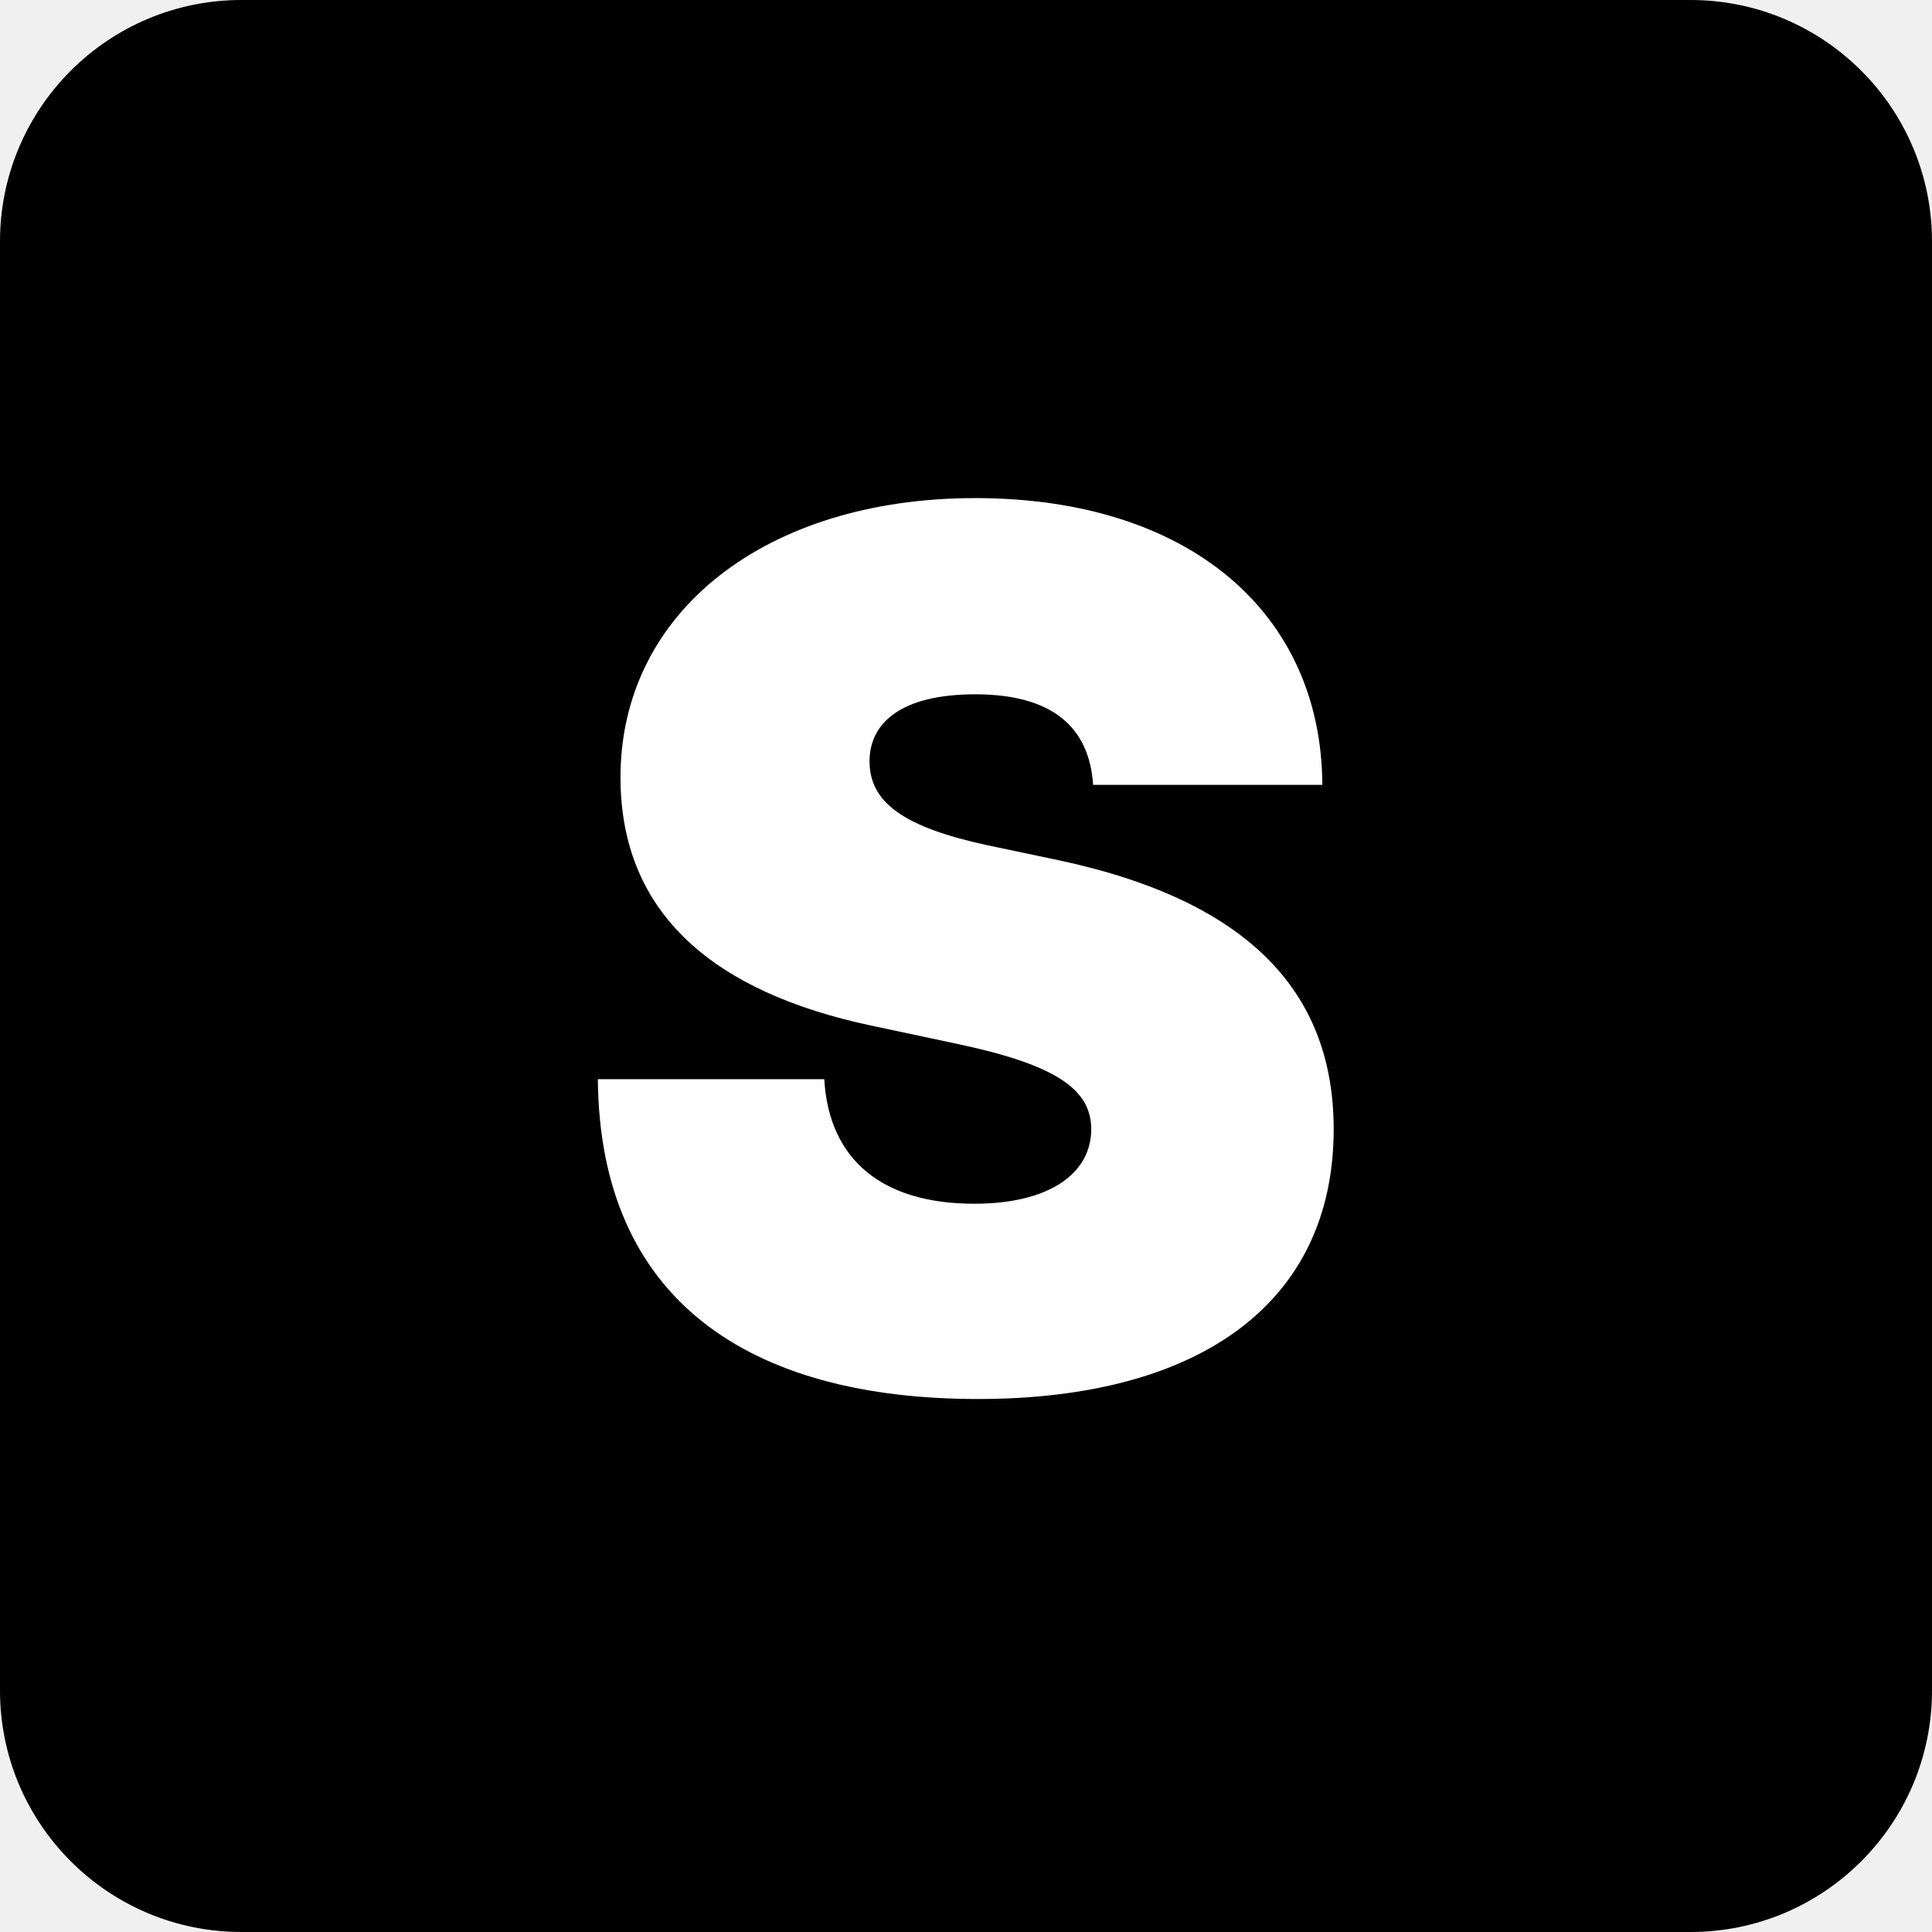
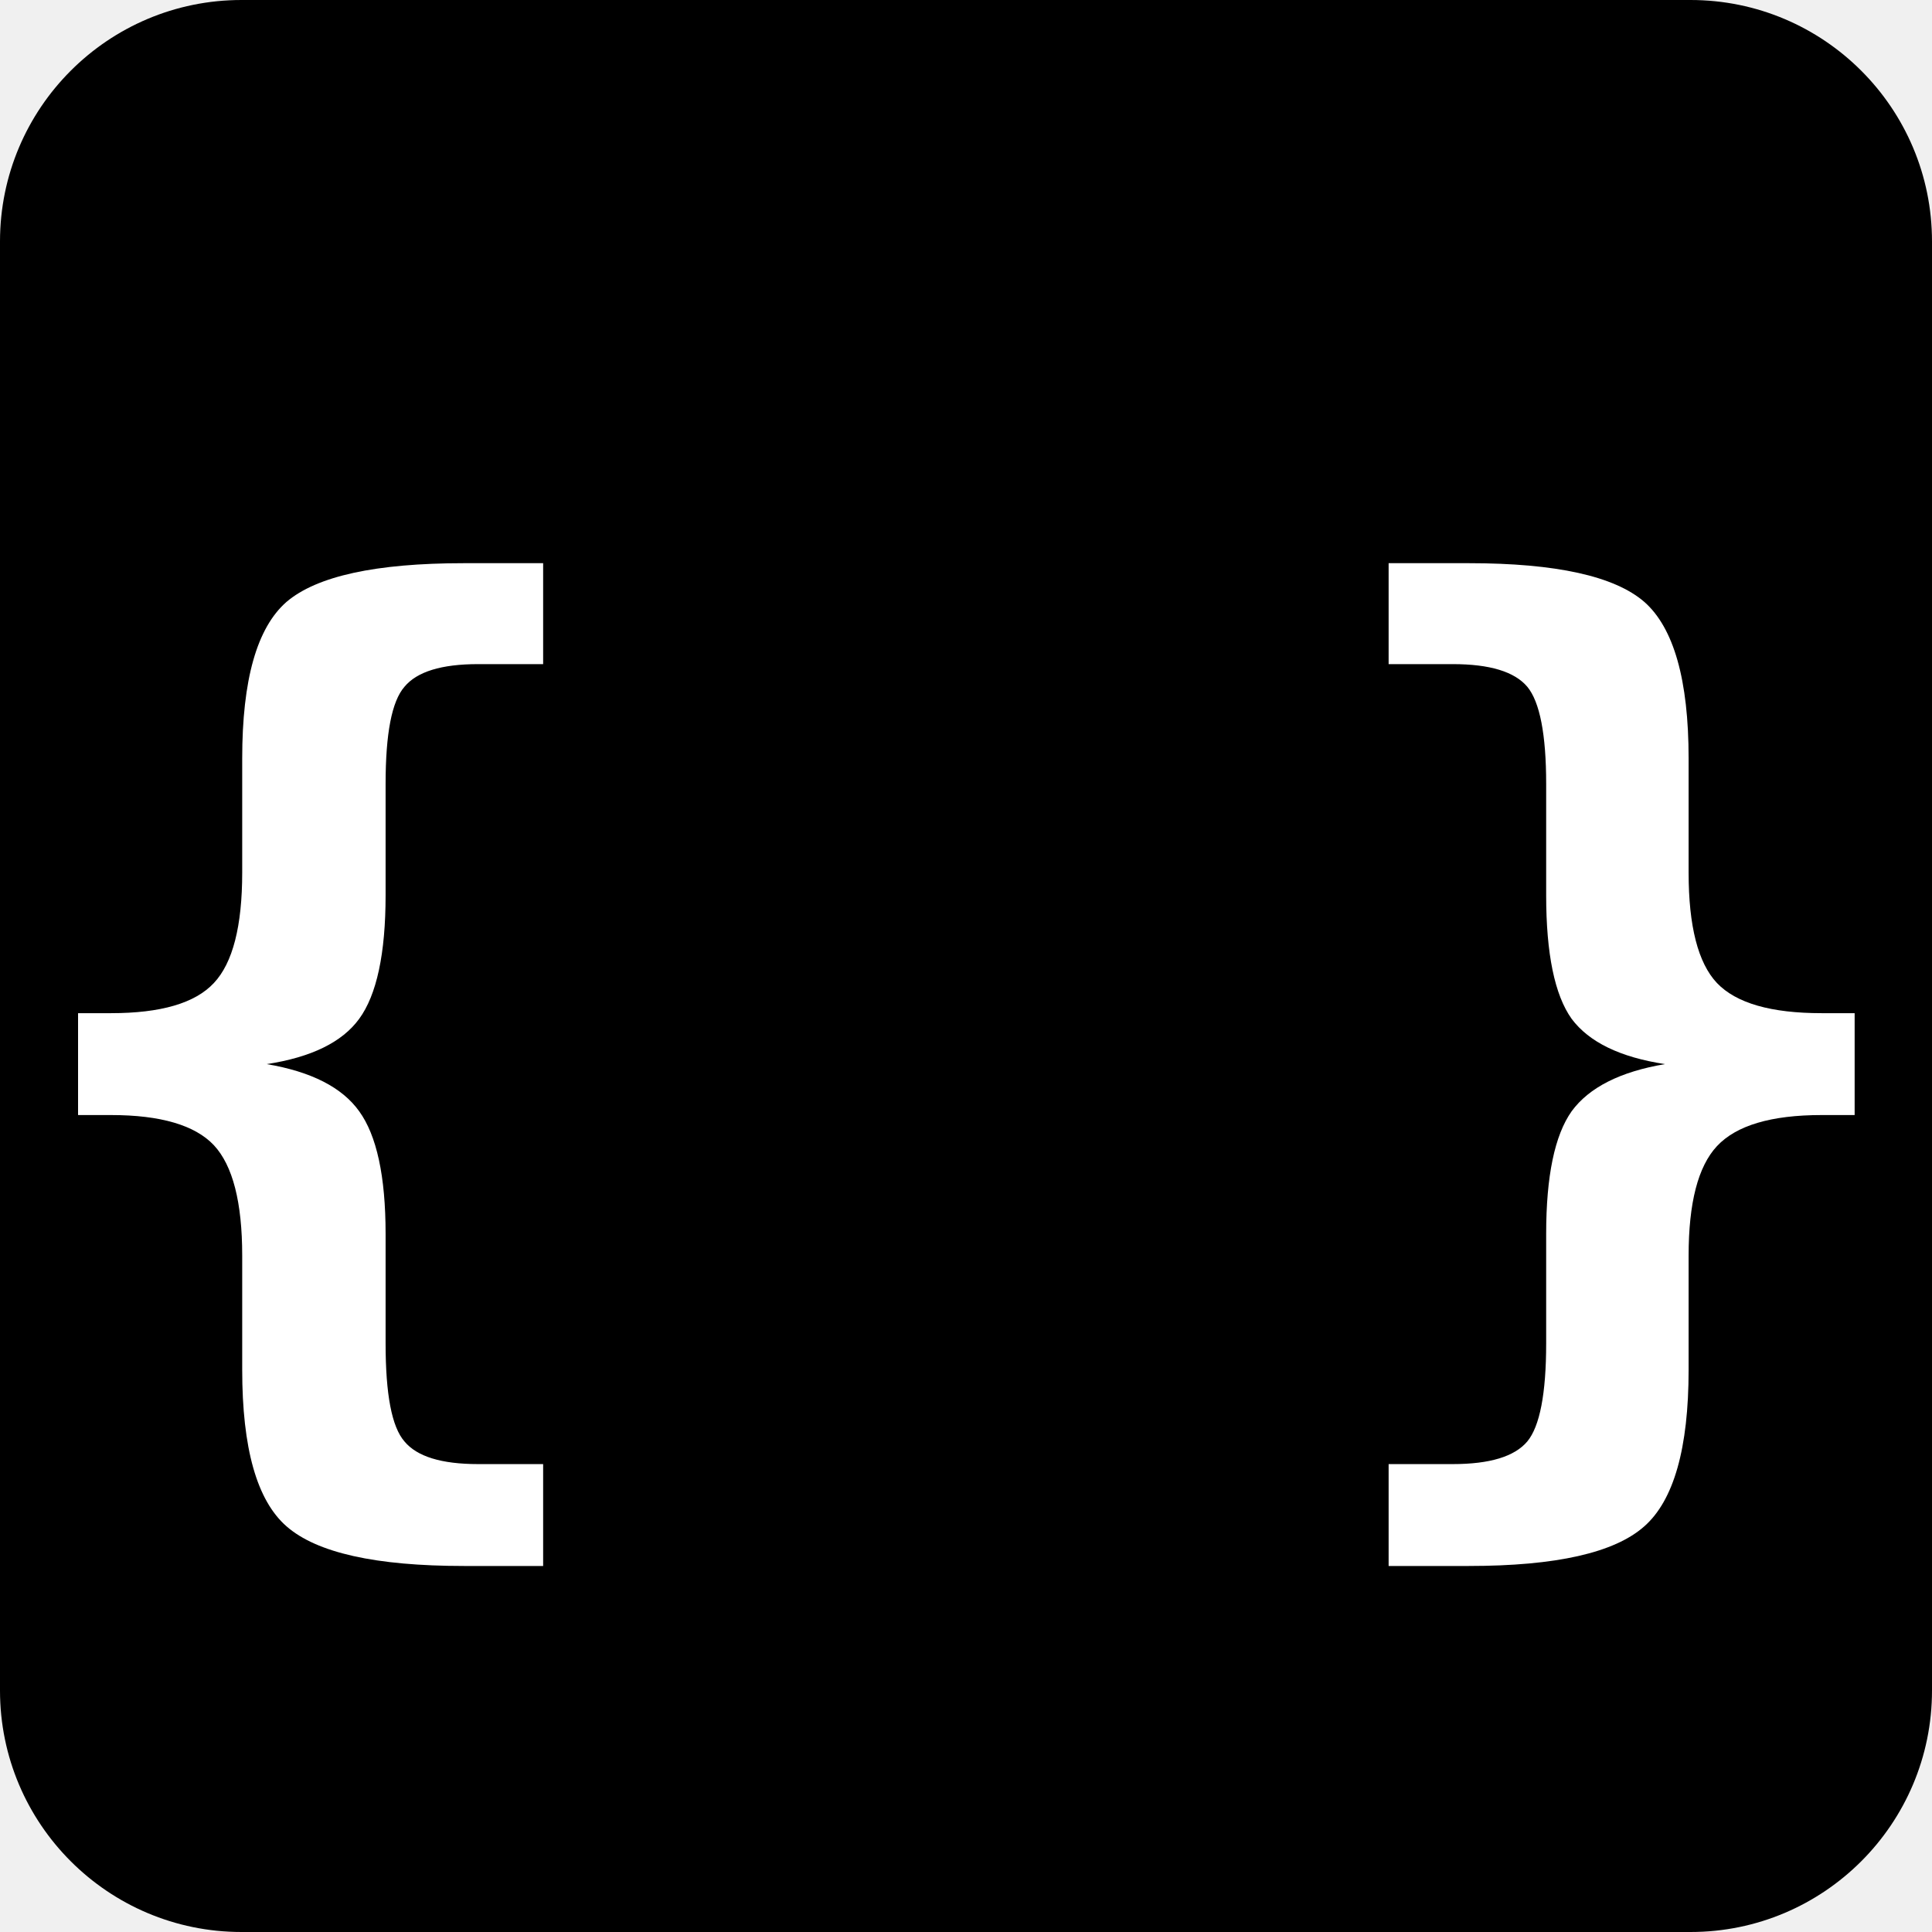
<svg xmlns="http://www.w3.org/2000/svg" viewBox="0 0 32 32">
  <rect width="32" height="32" rx="4" fill="#000" />
-   <text x="16" y="23" text-anchor="middle" font-family="Inter, sans-serif" font-weight="900" font-size="20" fill="#fff">S</text>
+   <text x="16" y="23" text-anchor="middle" font-family="monospace" font-weight="900" font-size="18" fill="#fff">{ }</text>
</svg>
